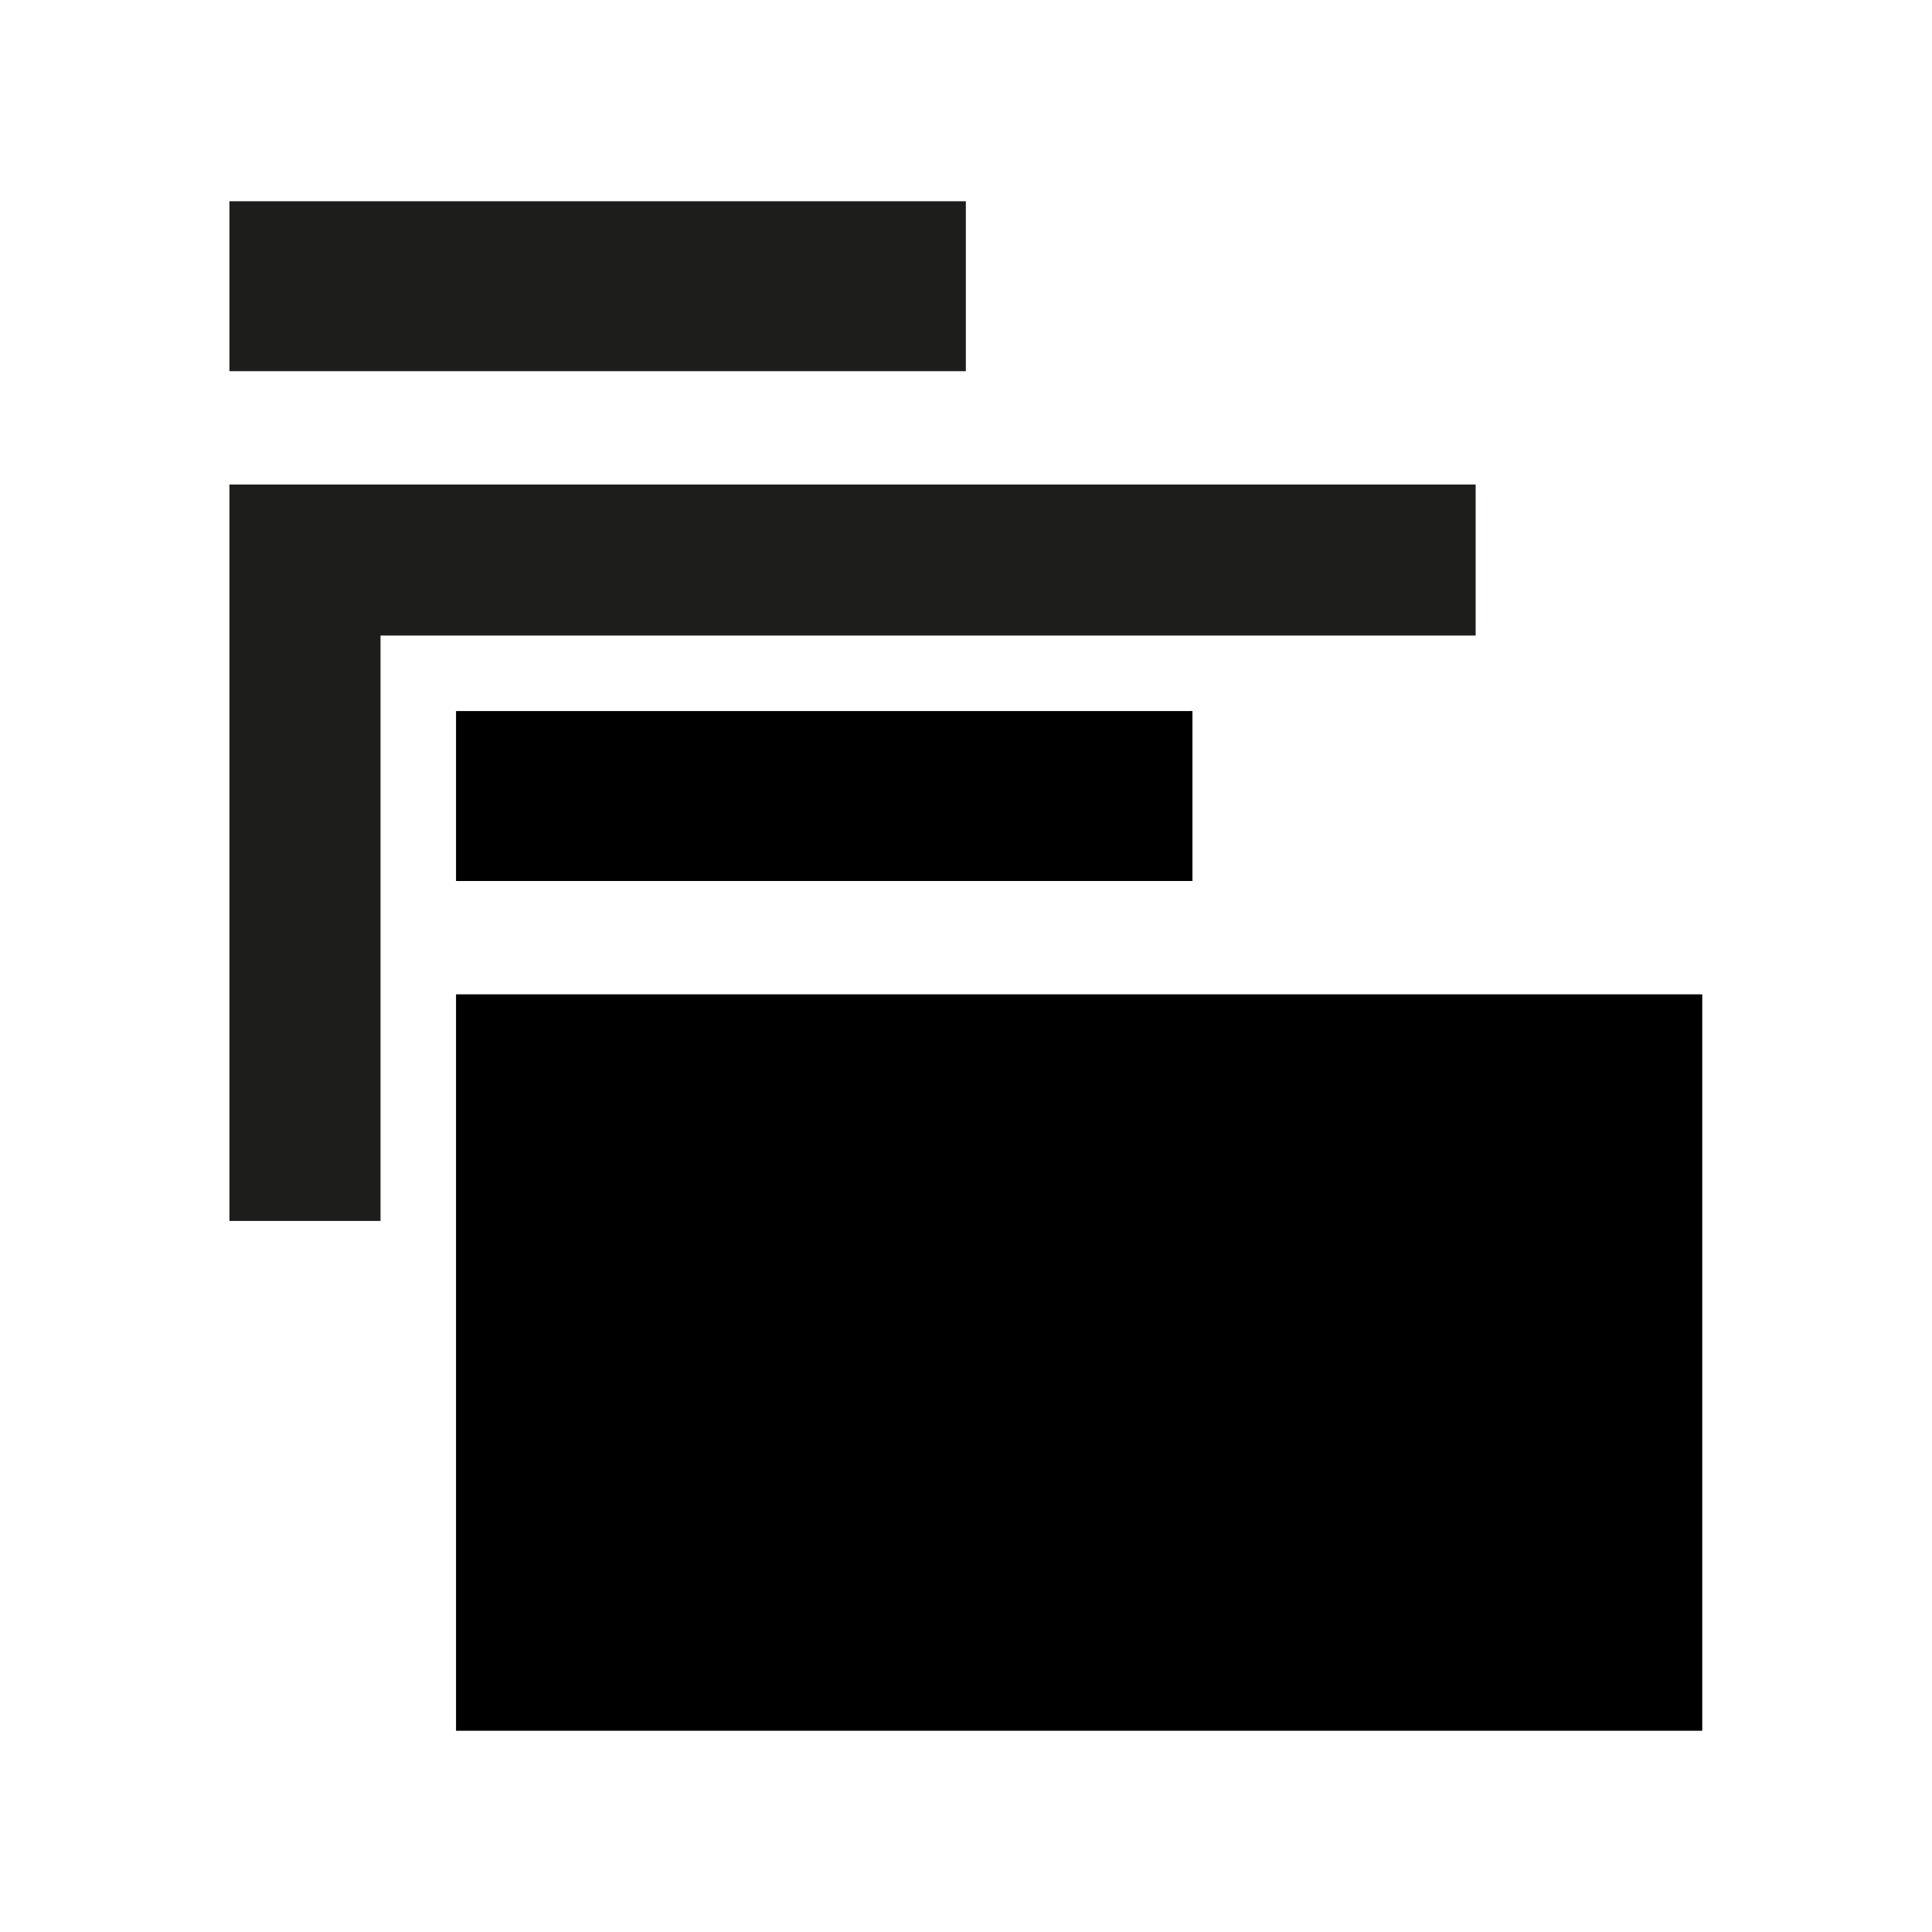
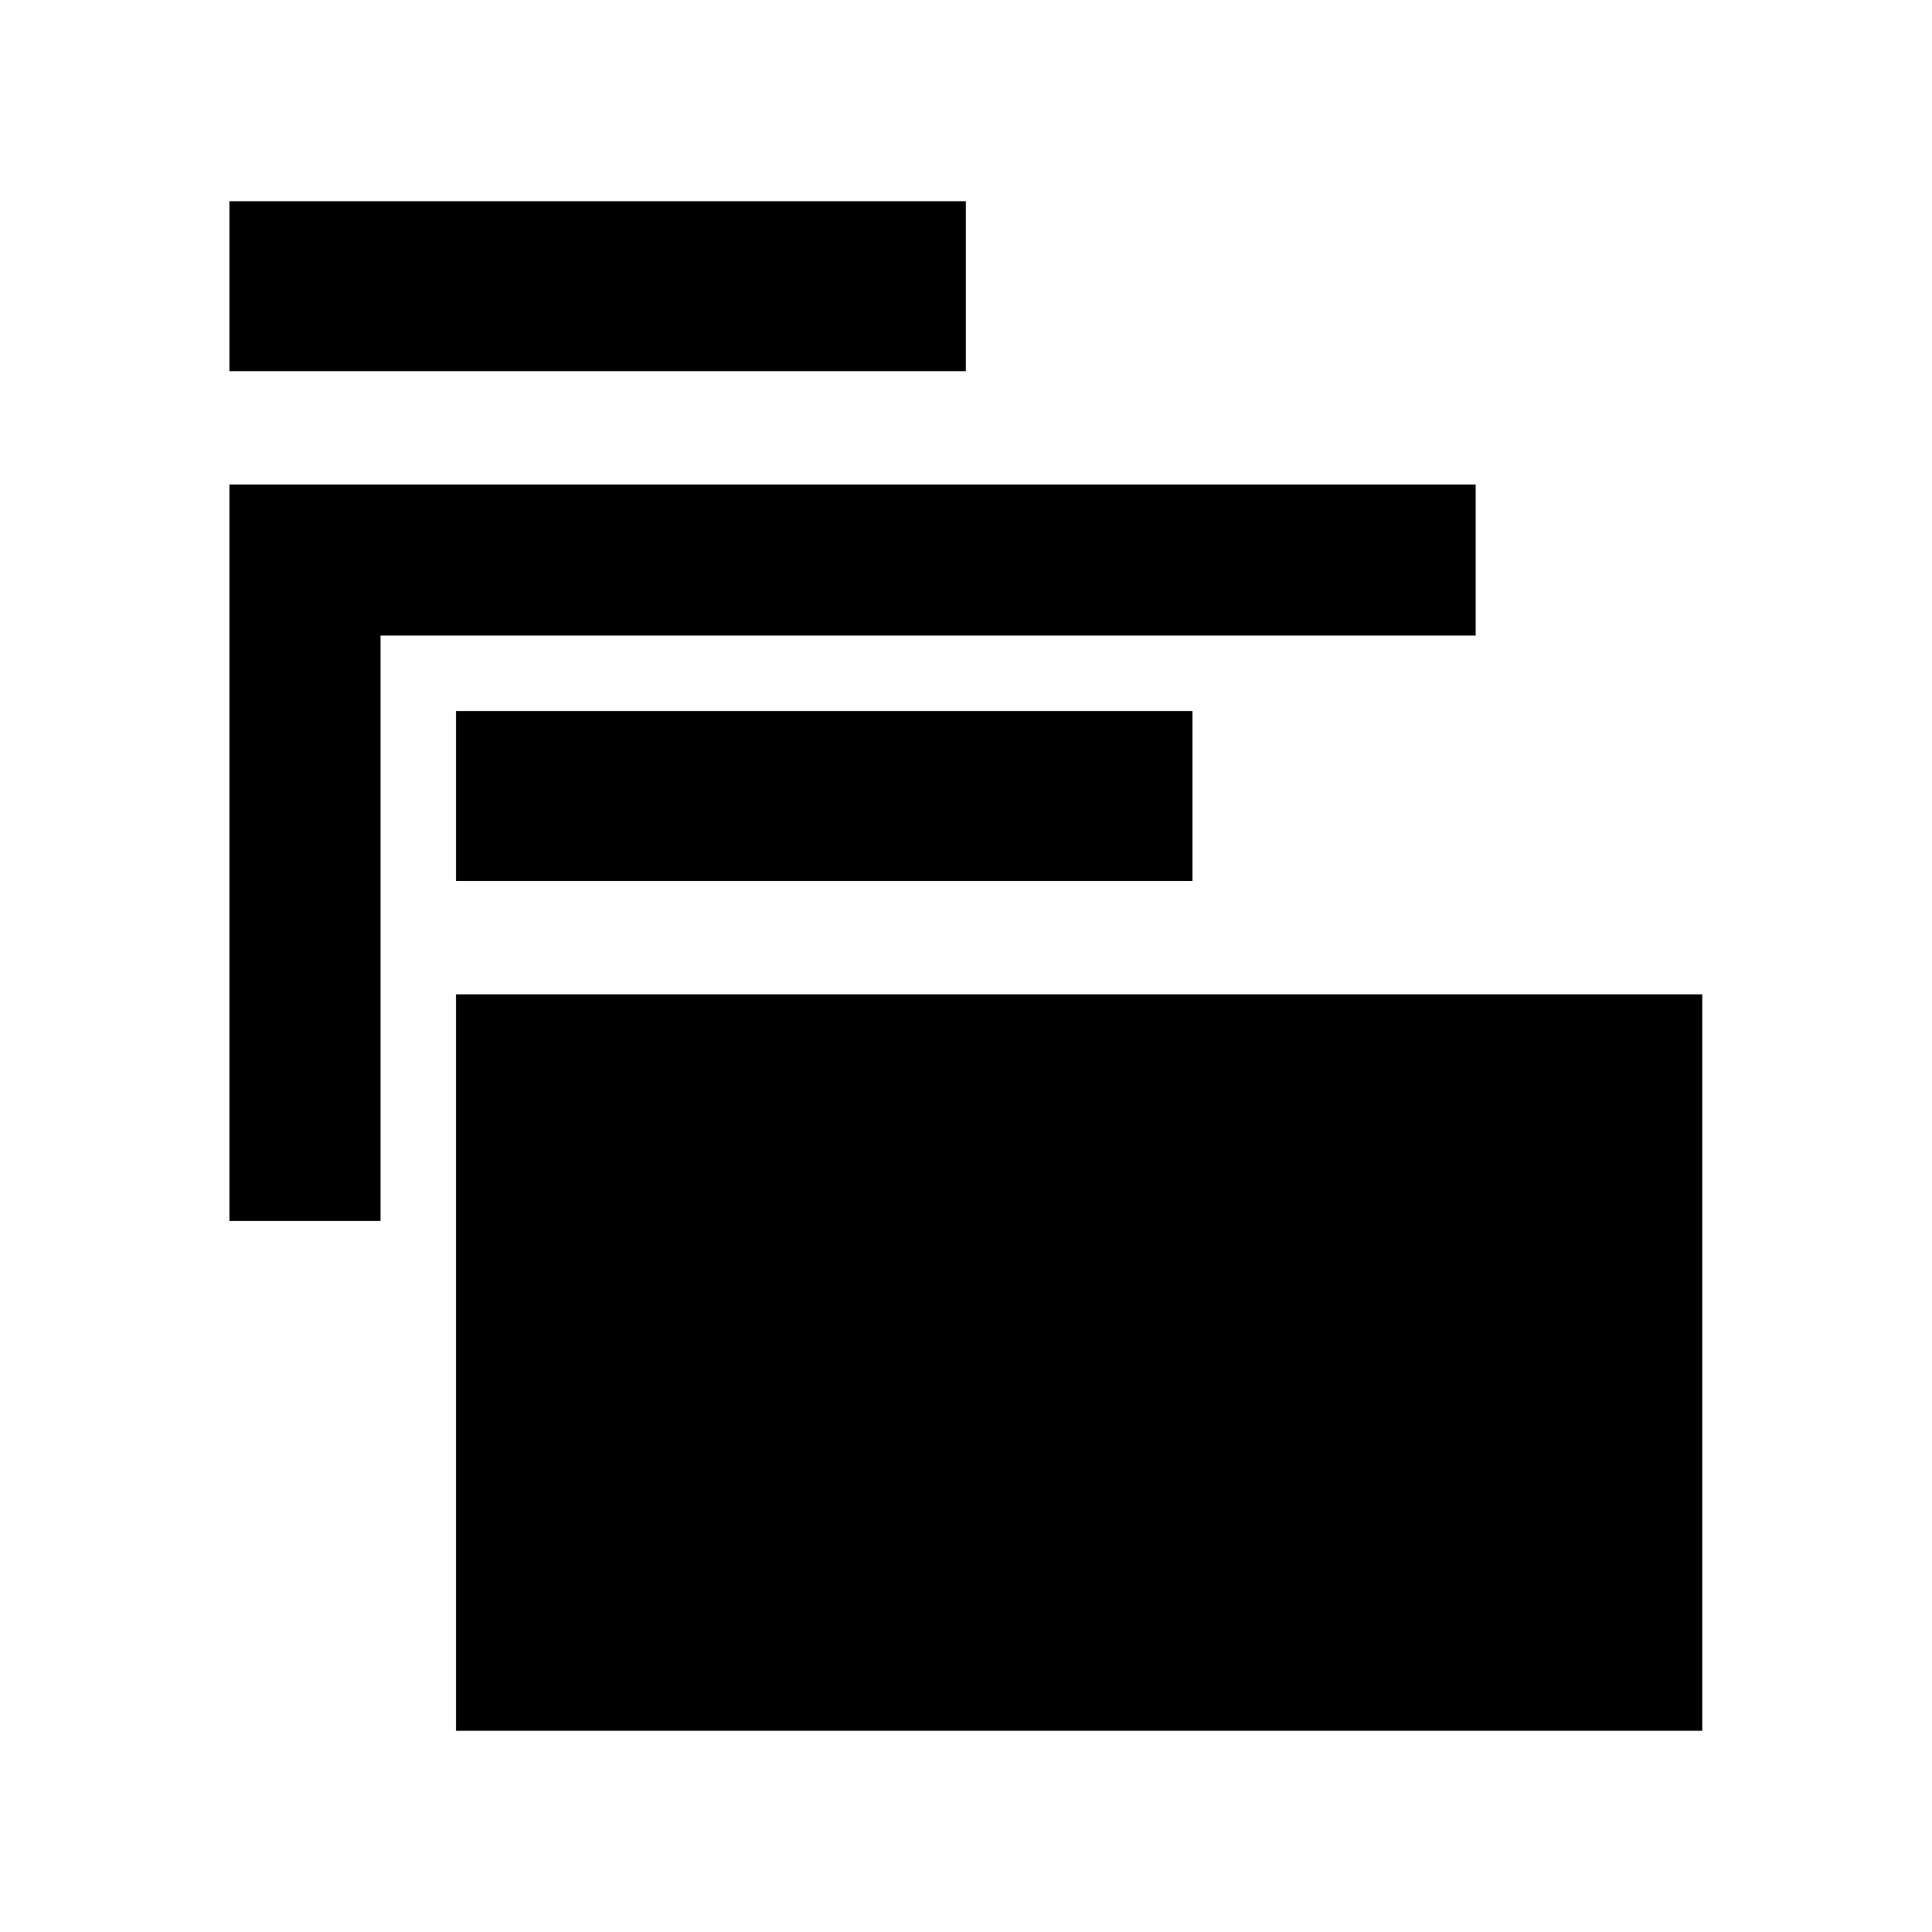
<svg xmlns="http://www.w3.org/2000/svg" viewBox="0 0 24 24" role="img" aria-labelledby="icon-projects">
-   <path d="M2.85 6.019h15.481v1.876H4.727v7.272H2.85V6.019zM2.85 2.5h9.148v2.111H2.85V2.5z" fill="#1D1D1B" />
+   <path d="M2.85 6.019h15.481v1.876H4.727v7.272H2.85V6.019zM2.85 2.5h9.148v2.111H2.85V2.5z" />
  <path d="M5.665 12.352h15.481V21.5H5.665v-9.148zM5.665 8.833h9.148v2.111H5.665v-2.11z" />
</svg>
